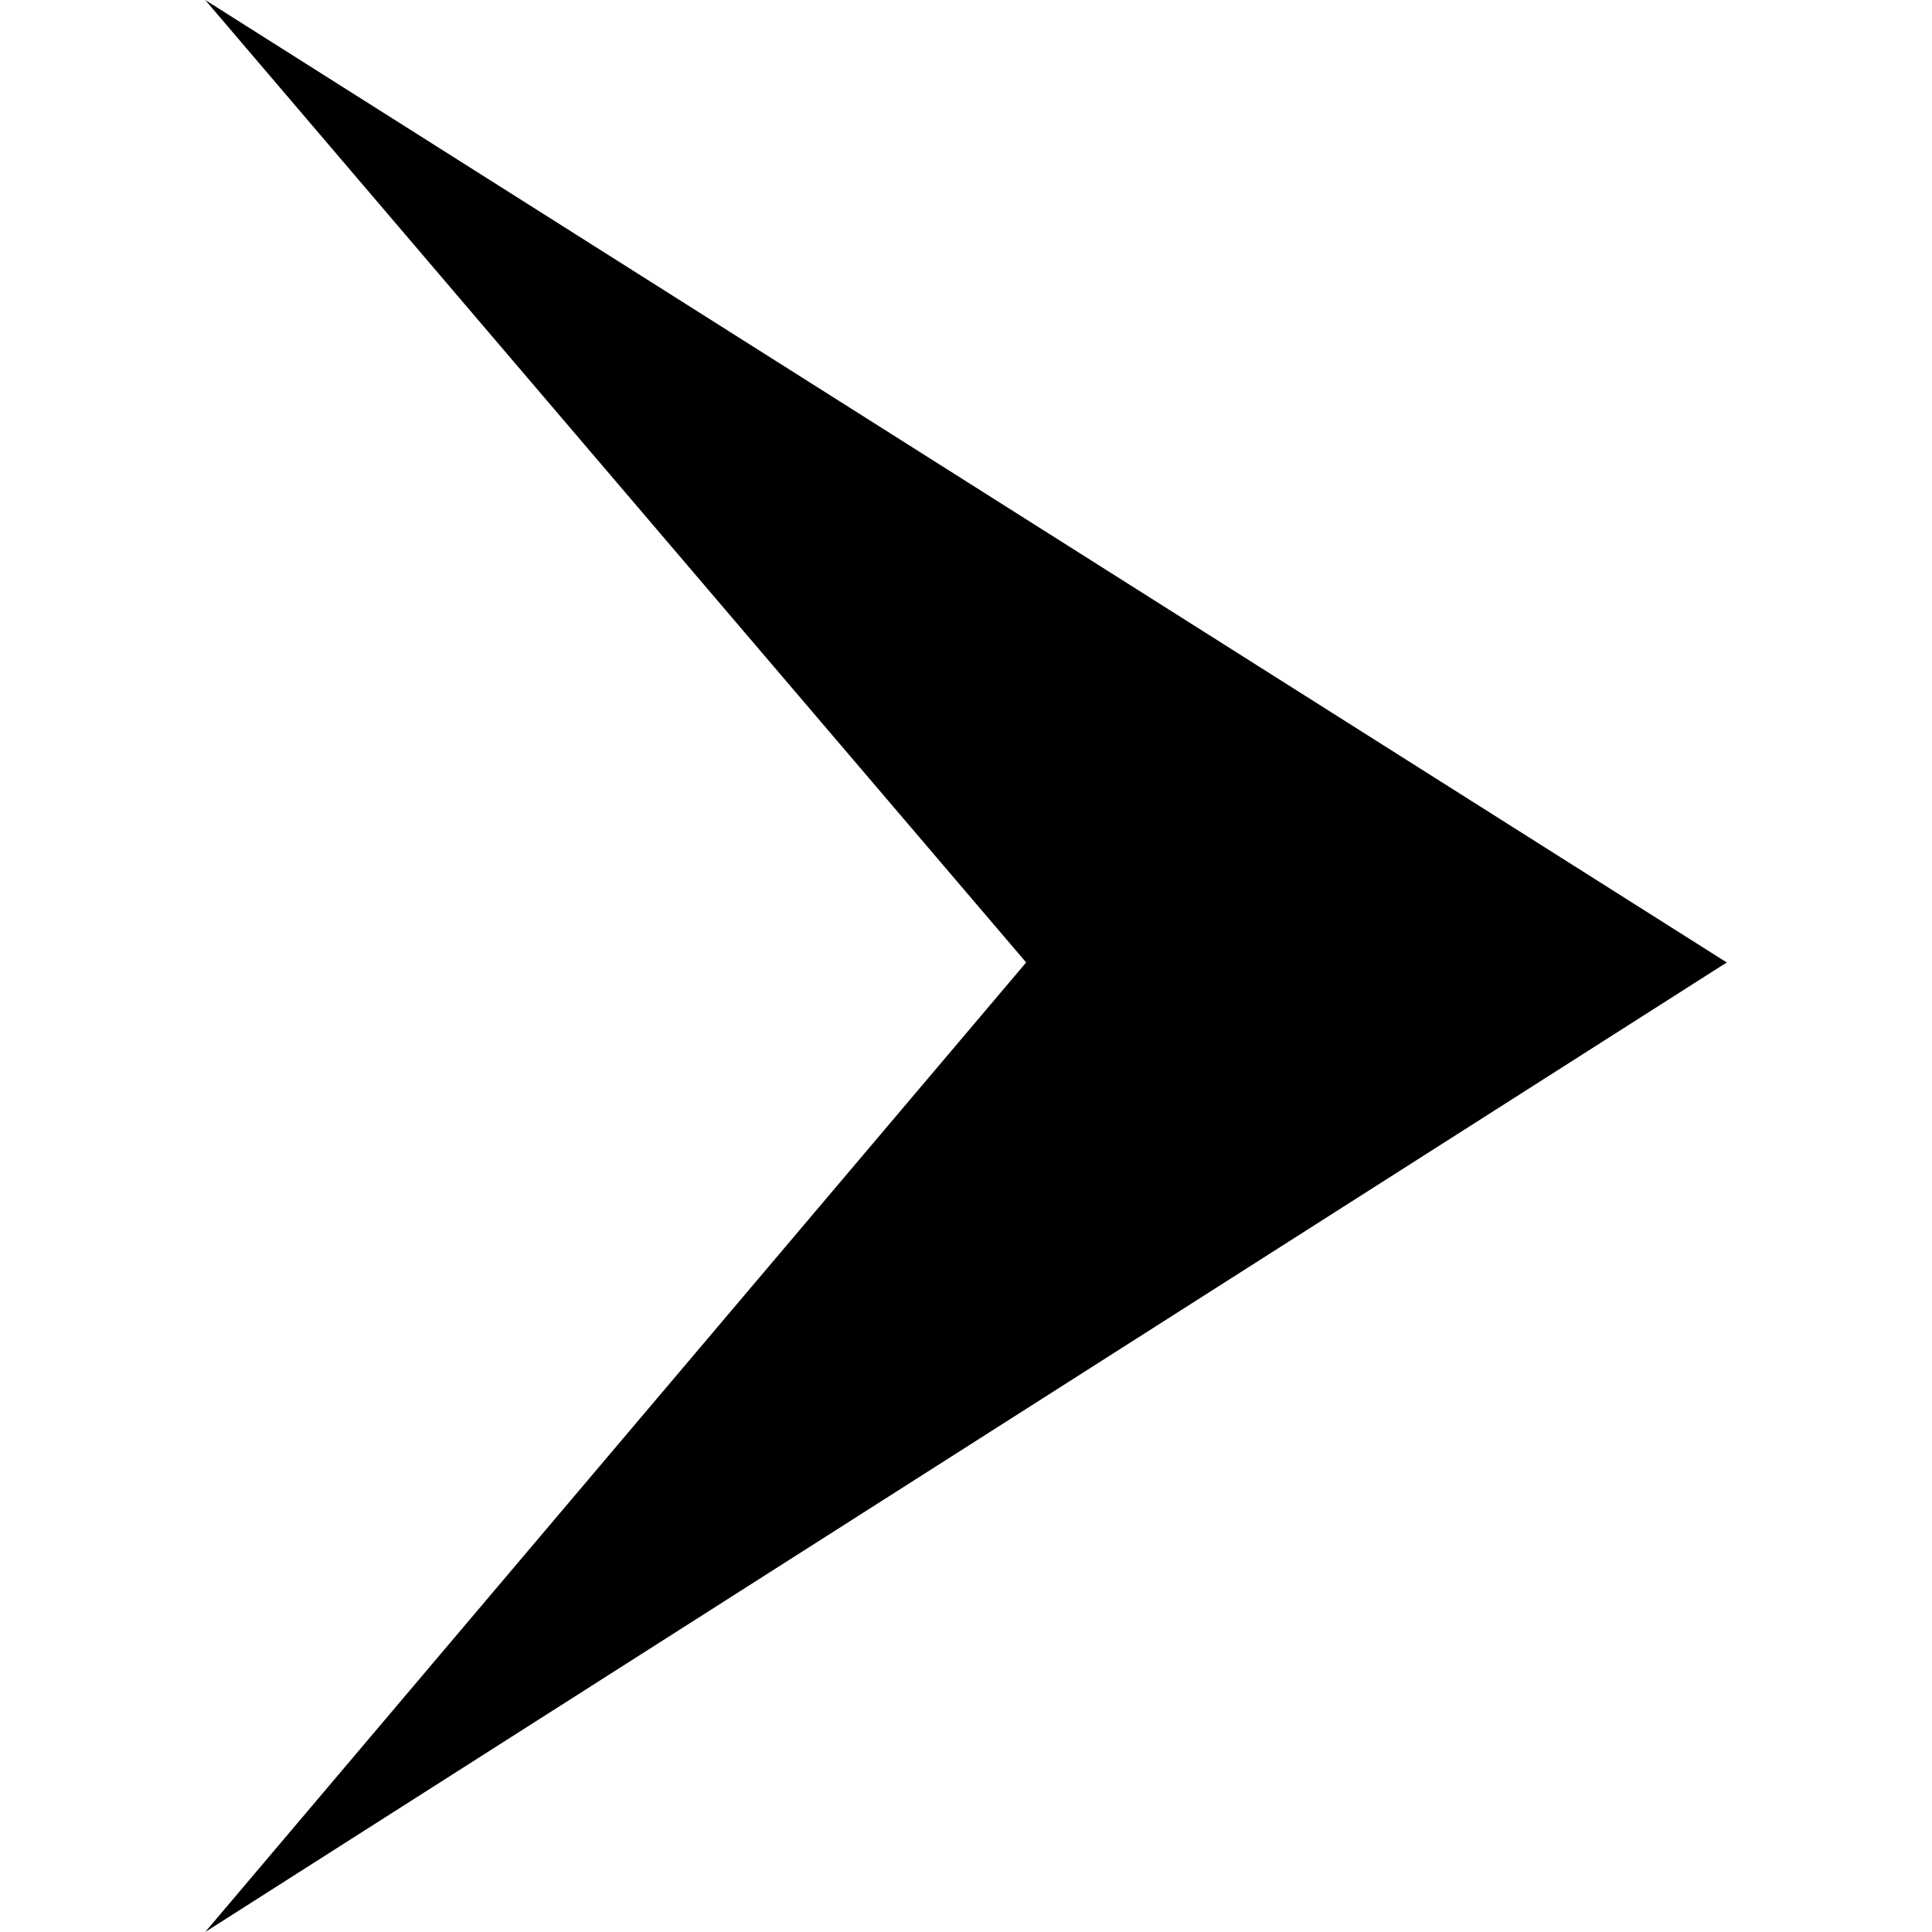
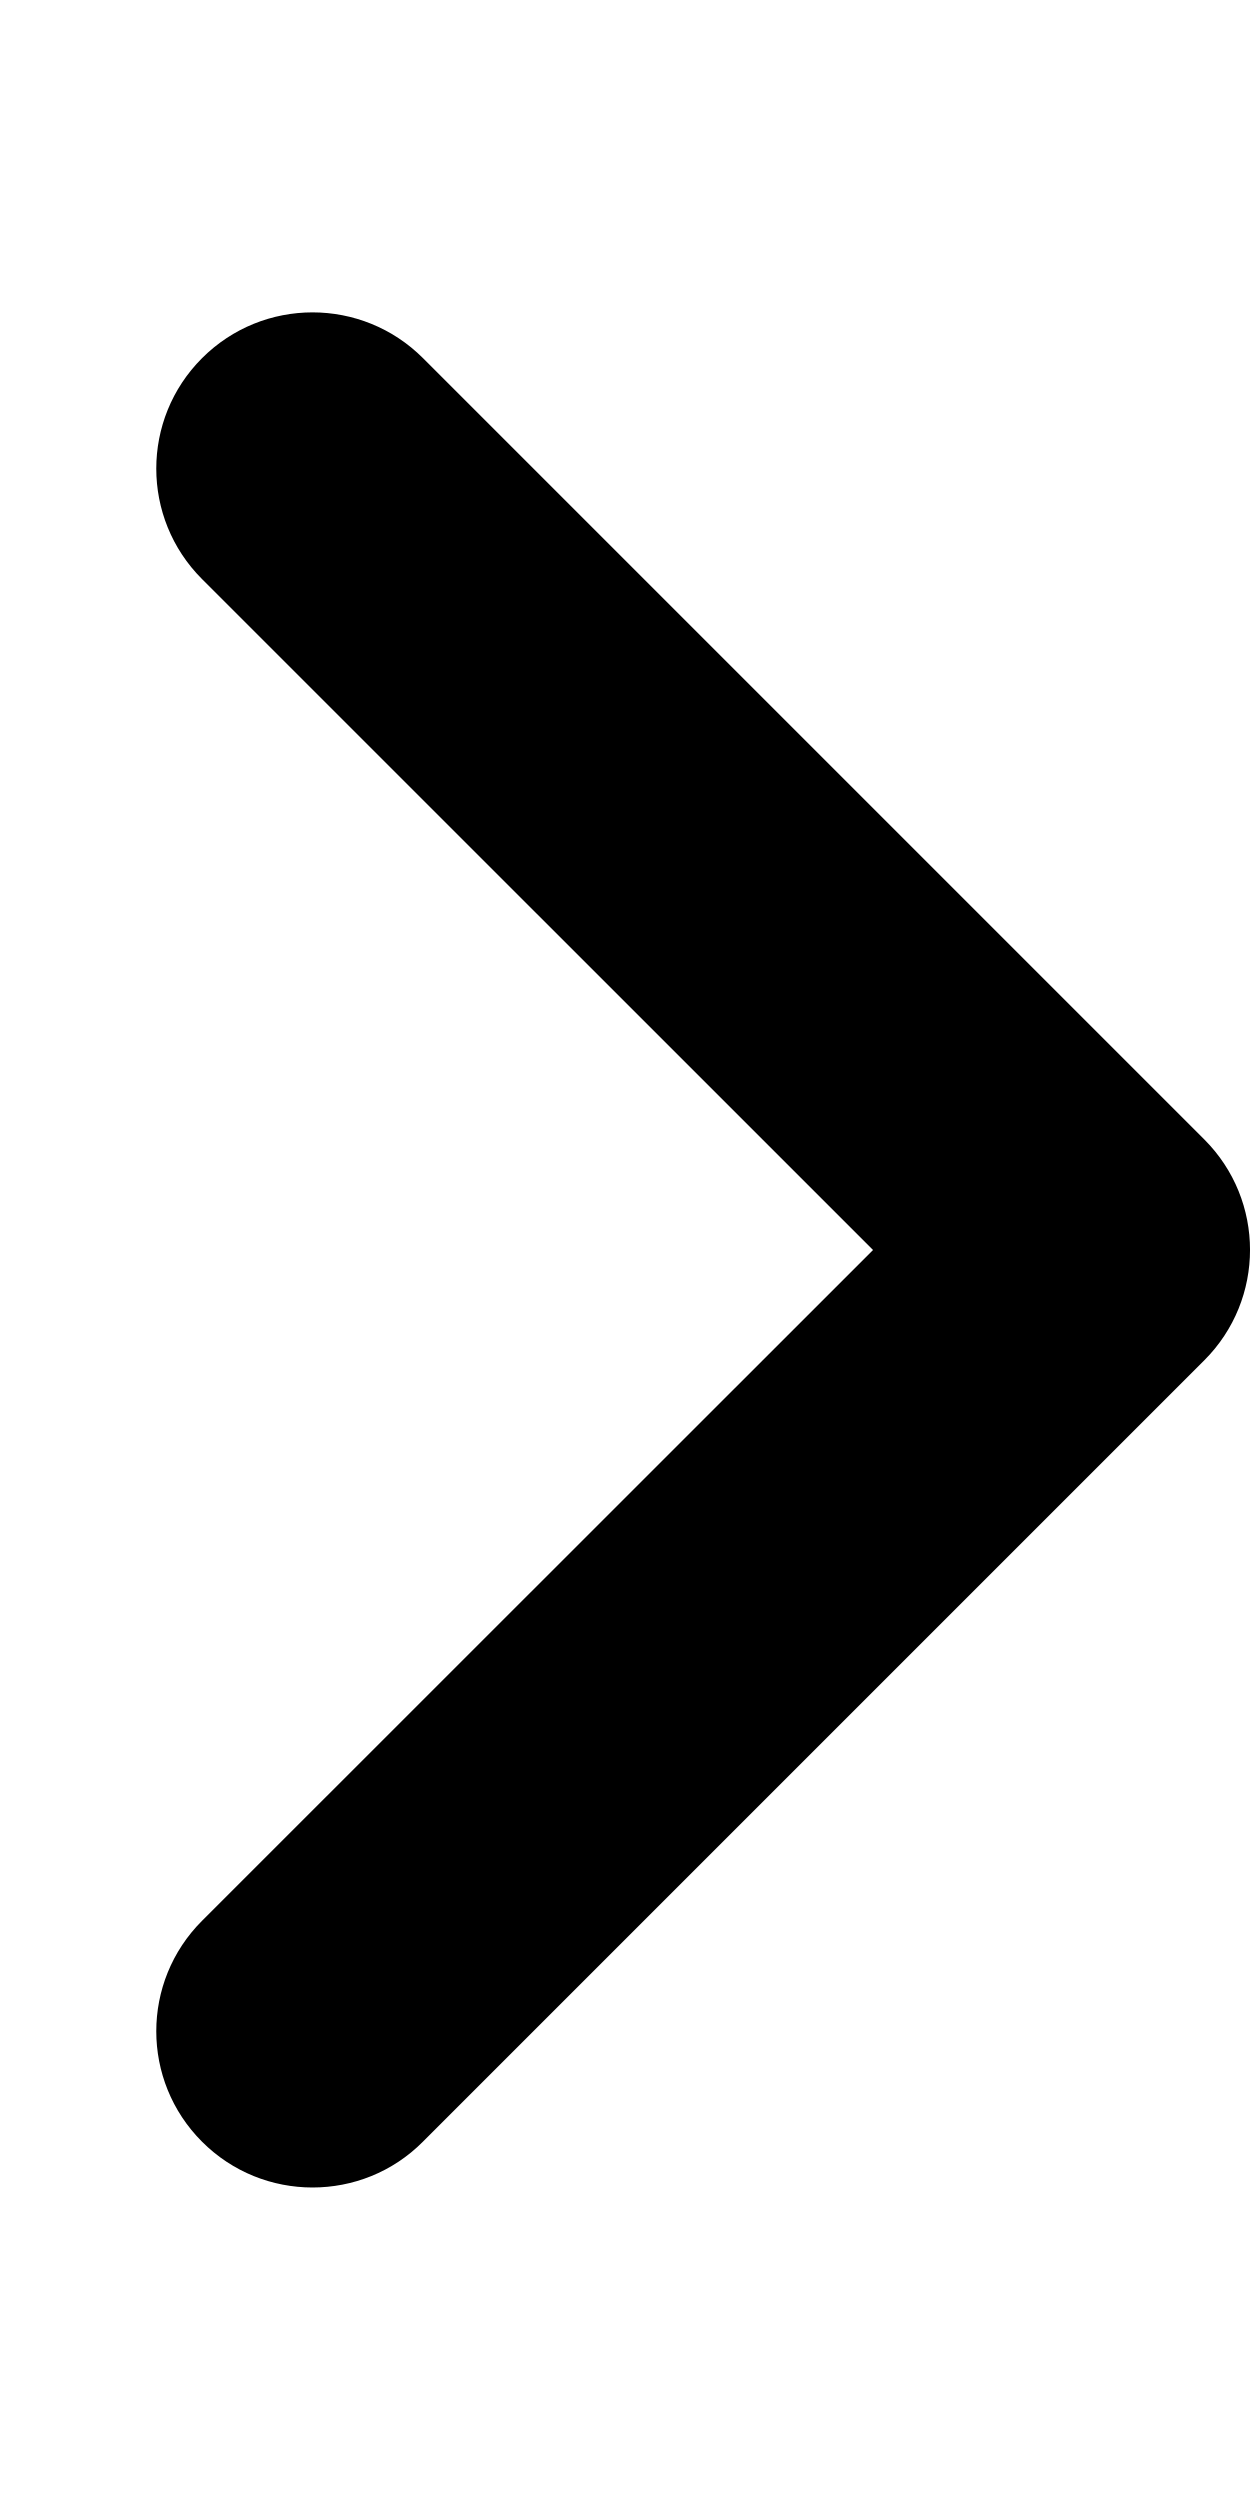
- <svg xmlns="http://www.w3.org/2000/svg" height="100px" width="100px" fill="#000000" xml:space="preserve" version="1.1" style="shape-rendering:geometricPrecision;text-rendering:geometricPrecision;image-rendering:optimizeQuality;" viewBox="0 0 215 273" x="0px" y="0px" fill-rule="evenodd" clip-rule="evenodd">
-   <defs>
-     <style type="text/css">.fil0 {fill:#000000}</style>
-   </defs>
-   <g>
-     <polygon class="fil0" points="215,136 0,0 116,136 0,273 " />
-   </g>
+ <svg xmlns="http://www.w3.org/2000/svg" viewBox="0 0 256 512">
+   <path d="M64 448c-8.188 0-16.38-3.125-22.62-9.375c-12.5-12.5-12.5-32.75 0-45.25L178.8 256L41.38 118.6c-12.5-12.5-12.5-32.75 0-45.25s32.75-12.5 45.25 0l160 160c12.5 12.5 12.5 32.75 0 45.25l-160 160C80.38 444.9 72.19 448 64 448z" />
</svg>
